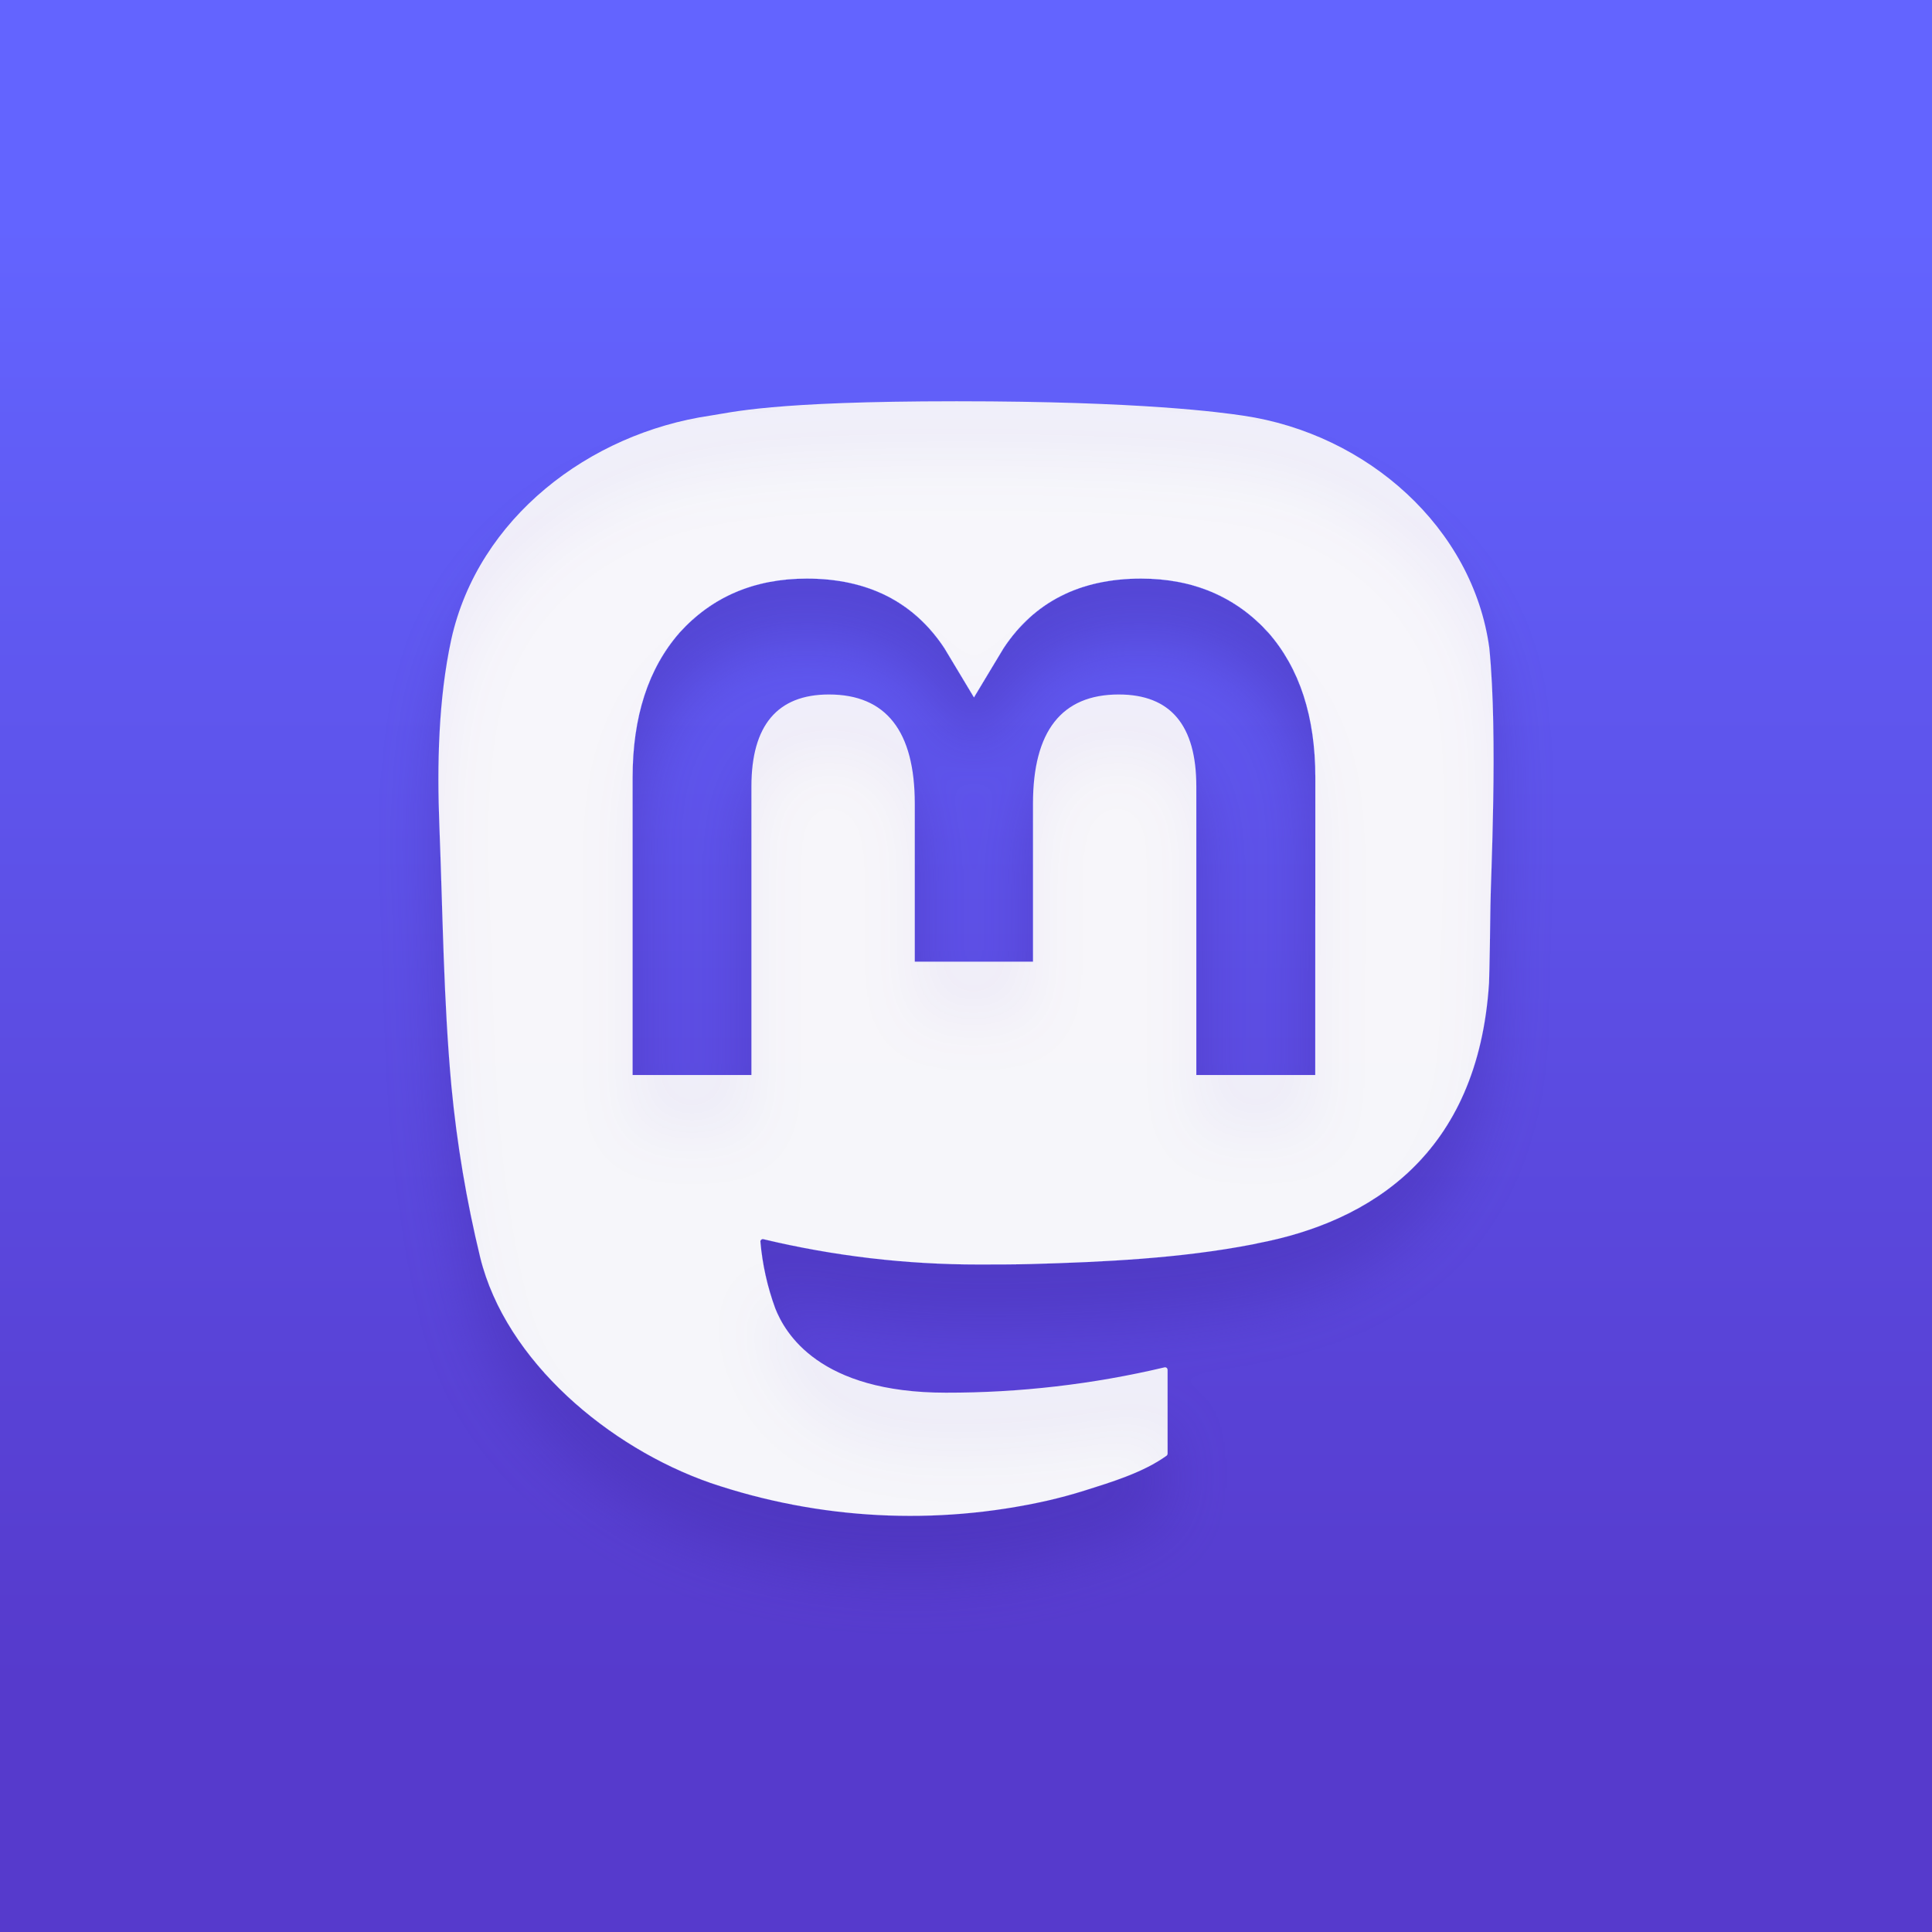
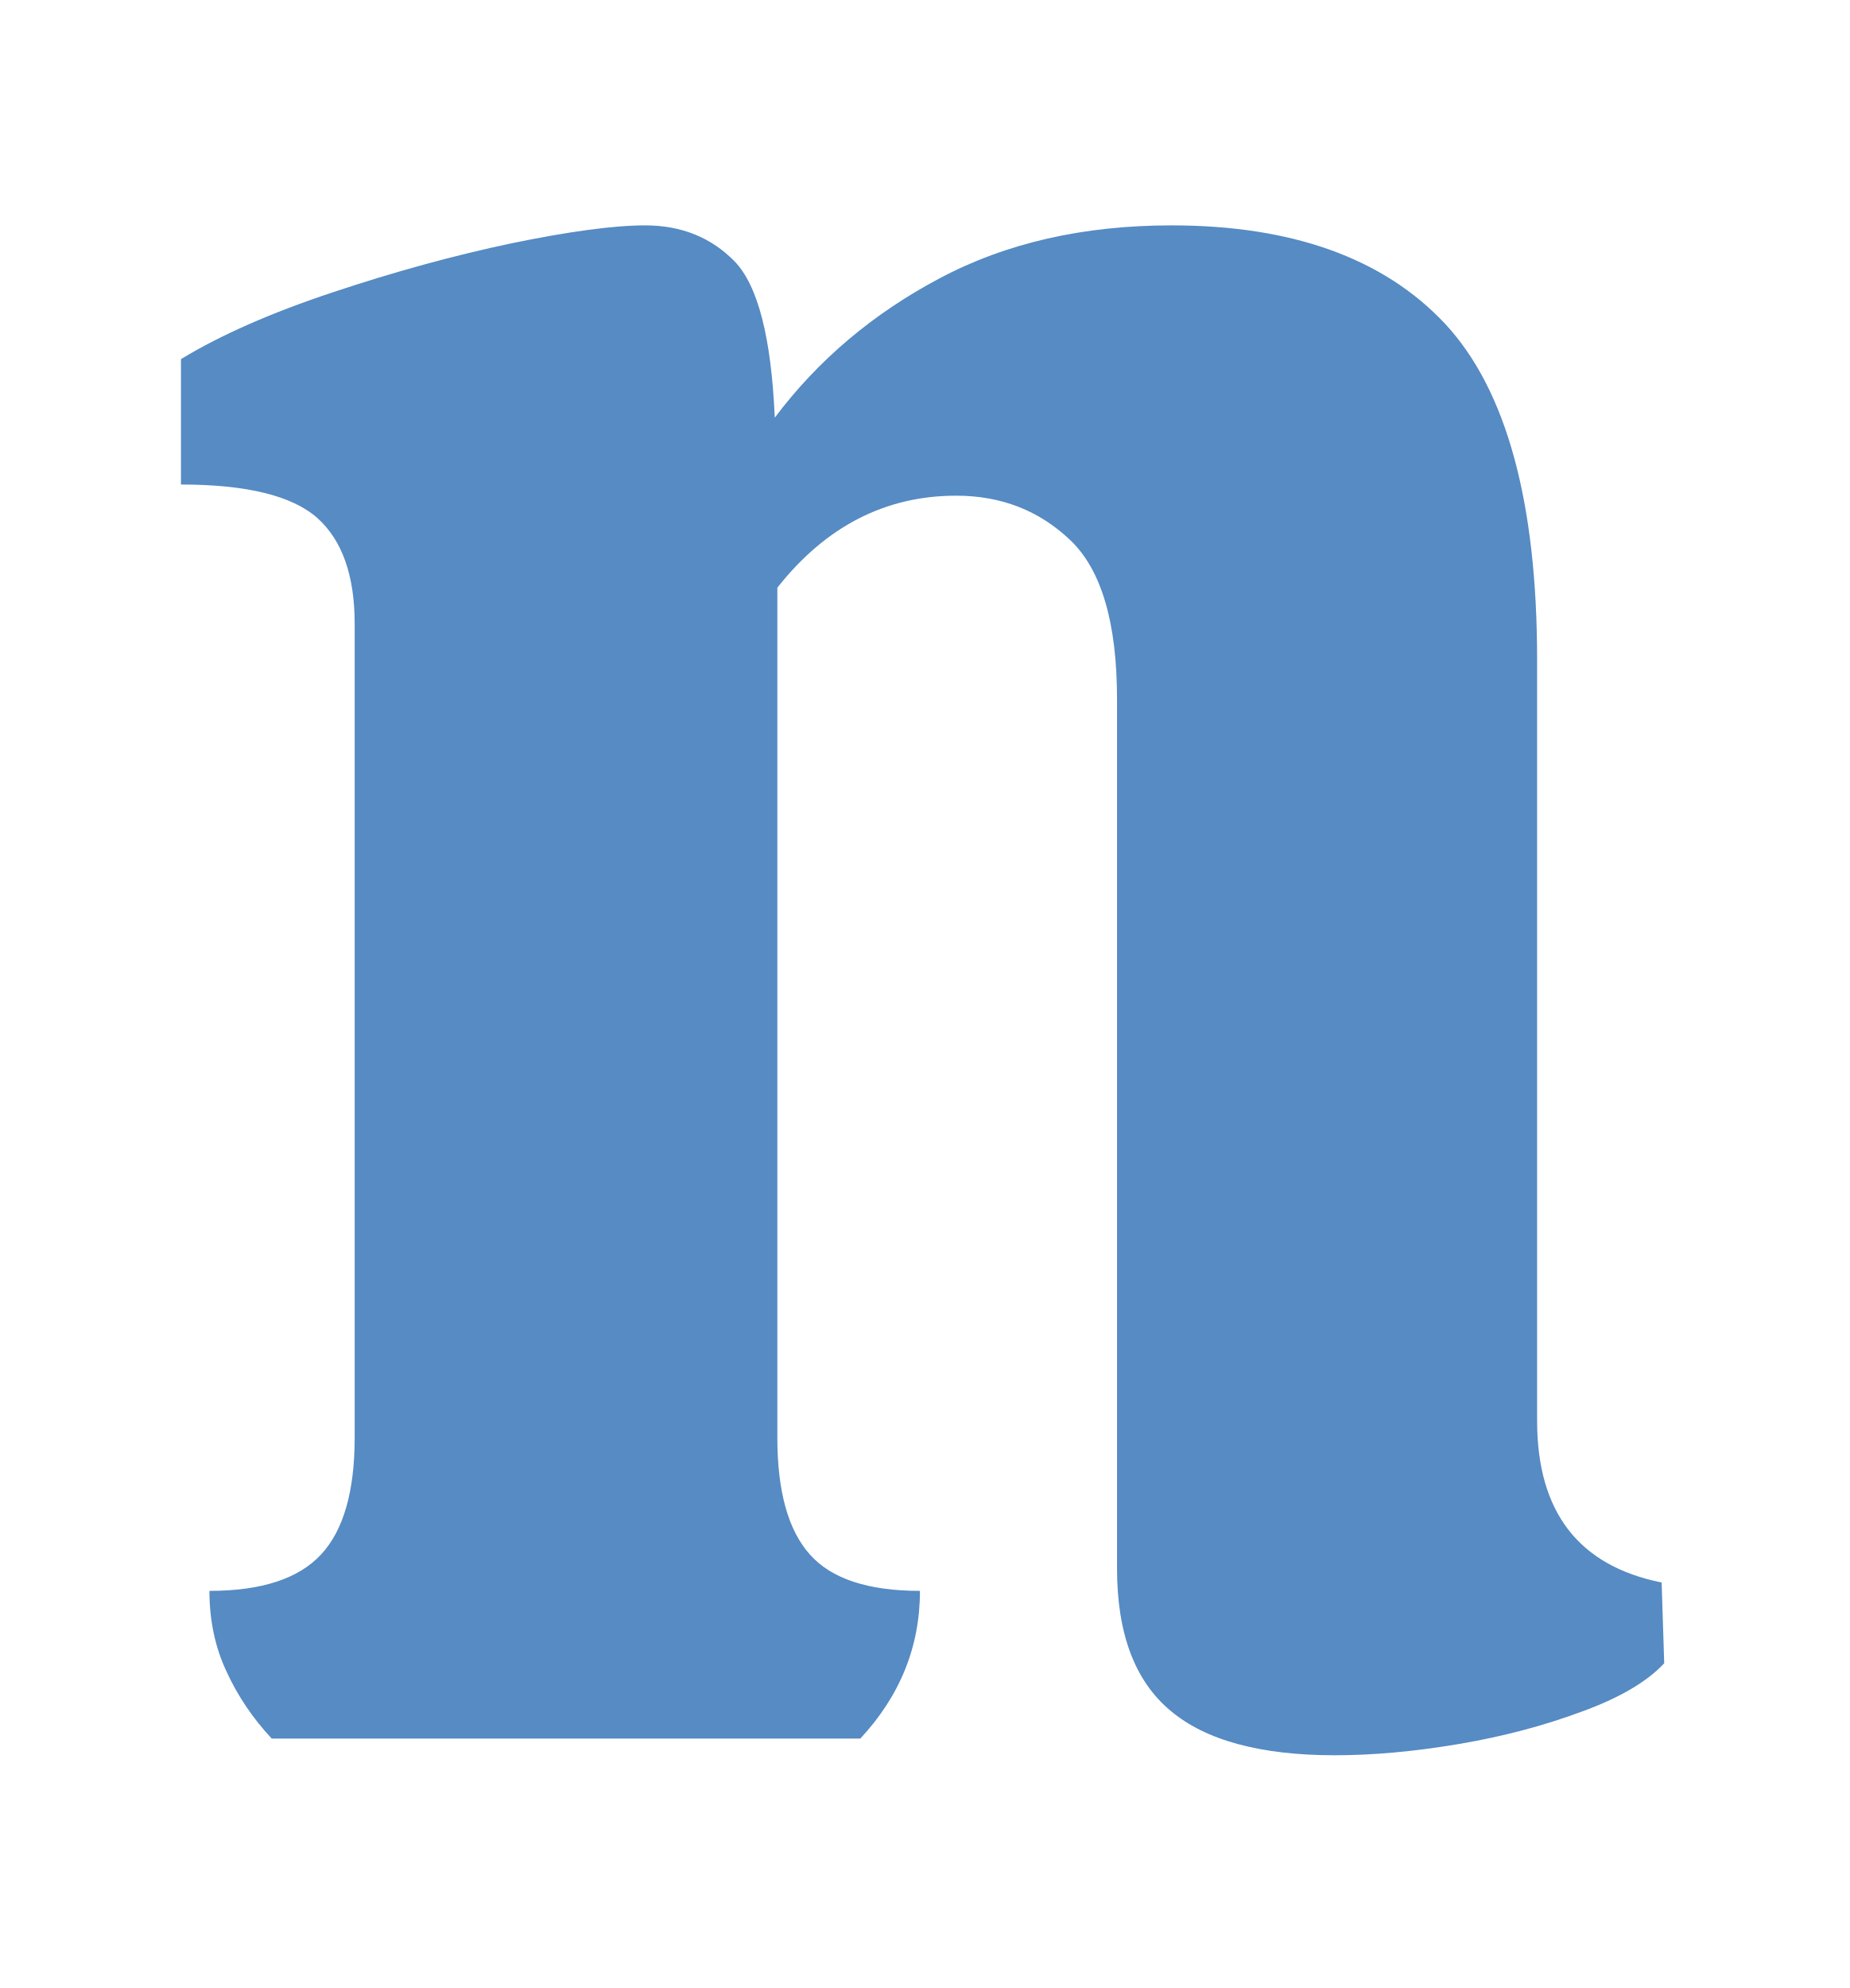
- <svg xmlns="http://www.w3.org/2000/svg" width="130" height="130" viewBox="0 0 121 130" fill="none">
-   <rect width="130" height="130" fill="url(#paint0_linear_2_2)" x="-4.5" />
-   <g filter="url(#filter0_di_2_2)">
-     <path d="M95.713 43.604C94.62 35.546 87.535 29.195 79.137 27.965C77.72 27.757 72.351 27 59.915 27H59.822C47.382 27 44.714 27.757 43.297 27.965C35.132 29.161 27.676 34.867 25.867 43.021C24.997 47.037 24.904 51.489 25.065 55.573C25.296 61.429 25.34 67.275 25.877 73.108C26.248 76.982 26.895 80.825 27.813 84.609C29.533 91.597 36.494 97.412 43.314 99.785C50.615 102.259 58.468 102.67 65.992 100.971C66.82 100.78 67.638 100.559 68.448 100.306C70.274 99.73 72.416 99.086 73.992 97.954C74.013 97.938 74.031 97.918 74.043 97.894C74.056 97.871 74.063 97.844 74.064 97.818V92.166C74.063 92.141 74.057 92.117 74.046 92.094C74.035 92.072 74.019 92.052 73.999 92.037C73.979 92.022 73.956 92.011 73.932 92.006C73.907 92 73.882 92 73.857 92.006C69.037 93.147 64.097 93.719 59.141 93.71C50.612 93.71 48.318 89.698 47.661 88.028C47.133 86.584 46.798 85.078 46.664 83.549C46.662 83.523 46.667 83.497 46.678 83.474C46.688 83.45 46.704 83.43 46.724 83.413C46.744 83.397 46.768 83.386 46.793 83.38C46.819 83.375 46.845 83.375 46.87 83.382C51.61 84.515 56.469 85.087 61.346 85.086C62.518 85.086 63.688 85.086 64.86 85.055C69.765 84.919 74.934 84.67 79.759 83.736C79.879 83.712 80 83.692 80.103 83.661C87.714 82.212 94.957 77.665 95.693 66.15C95.72 65.697 95.789 61.402 95.789 60.931C95.793 59.333 96.308 49.59 95.713 43.604ZM84 72.337H75.997V52.907C75.997 48.816 74.277 46.73 70.779 46.73C66.934 46.73 65.008 49.198 65.008 54.073V64.708H57.053V54.073C57.053 49.198 55.124 46.73 51.279 46.73C47.802 46.73 46.065 48.816 46.062 52.907V72.337H38.066V52.317C38.066 48.227 39.119 44.977 41.226 42.568C43.4 40.165 46.251 38.931 49.79 38.931C53.886 38.931 56.981 40.492 59.045 43.611L61.036 46.925L63.031 43.611C65.094 40.492 68.19 38.931 72.279 38.931C75.814 38.931 78.665 40.165 80.846 42.568C82.953 44.975 84.007 48.224 84.007 52.317L84 72.337Z" fill="#FBFBFB" fill-opacity="0.97" />
+ <svg xmlns="http://www.w3.org/2000/svg" width="121px" height="130px" viewBox="0 0 121 130" version="1.1">
+   <defs>
+     <clipPath id="clip1">
+       <path d="M 11.836 14.738 L 108.852 14.738 L 108.852 114.781 L 11.836 114.781 Z M 11.836 14.738 " />
+     </clipPath>
+   </defs>
+   <g id="surface1">
+     <g clip-path="url(#clip1)" clip-rule="nonzero">
+       <path style=" stroke:none;fill-rule:nonzero;fill:rgb(33.725%,54.51%,76.863%);fill-opacity:1;" d="M 56.273 113.688 L 17.77 113.688 C 16.527 112.352 15.543 110.895 14.82 109.312 C 14.074 107.734 13.699 105.973 13.699 104.031 C 17.094 104.031 19.523 103.238 20.992 101.66 C 22.465 100.082 23.199 97.531 23.199 94.008 L 23.199 40.797 C 23.199 37.637 22.383 35.328 20.754 33.871 C 19.105 32.414 16.133 31.684 11.836 31.684 L 11.836 23.484 C 14.434 21.906 17.746 20.449 21.773 19.113 C 25.777 17.777 29.676 16.707 33.477 15.906 C 37.254 15.129 40.16 14.738 42.195 14.738 C 44.57 14.738 46.523 15.527 48.062 17.105 C 49.578 18.688 50.449 22.09 50.676 27.312 C 53.504 23.547 57.098 20.508 61.461 18.199 C 65.805 15.891 70.859 14.738 76.625 14.738 C 84.539 14.738 90.512 16.891 94.535 21.188 C 98.539 25.516 100.539 32.84 100.539 43.164 L 100.539 92.914 C 100.539 98.867 103.254 102.391 108.684 103.484 L 108.852 108.766 C 107.723 109.98 105.91 111.039 103.426 111.938 C 100.938 112.863 98.258 113.566 95.383 114.051 C 92.488 114.539 89.797 114.781 87.312 114.781 C 82.449 114.781 78.863 113.809 76.559 111.867 C 74.227 109.922 73.062 106.824 73.062 102.57 L 73.062 45.719 C 73.062 40.734 72.047 37.273 70.012 35.328 C 67.977 33.387 65.488 32.414 62.547 32.414 C 57.91 32.414 54.012 34.418 50.844 38.43 L 50.844 94.008 C 50.844 97.531 51.559 100.082 52.98 101.66 C 54.383 103.238 56.781 104.031 60.172 104.031 C 60.172 107.676 58.871 110.895 56.273 113.688 Z M 56.273 113.688 " />
+     </g>
  </g>
-   <defs>
-     <filter id="filter0_di_2_2" x="21" y="27" width="79" height="83" filterUnits="userSpaceOnUse" color-interpolation-filters="sRGB">
-       <feFlood flood-opacity="0" result="BackgroundImageFix" />
-       <feColorMatrix in="SourceAlpha" type="matrix" values="0 0 0 0 0 0 0 0 0 0 0 0 0 0 0 0 0 0 127 0" result="hardAlpha" />
-       <feOffset dy="4" />
-       <feGaussianBlur stdDeviation="2" />
-       <feComposite in2="hardAlpha" operator="out" />
-       <feColorMatrix type="matrix" values="0 0 0 0 0.261 0 0 0 0 0.166 0 0 0 0 0.663 0 0 0 0.4 0" />
-       <feBlend mode="normal" in2="BackgroundImageFix" result="effect1_dropShadow_2_2" />
-       <feBlend mode="normal" in="SourceGraphic" in2="effect1_dropShadow_2_2" result="shape" />
-       <feColorMatrix in="SourceAlpha" type="matrix" values="0 0 0 0 0 0 0 0 0 0 0 0 0 0 0 0 0 0 127 0" result="hardAlpha" />
-       <feOffset dy="4" />
-       <feGaussianBlur stdDeviation="2" />
-       <feComposite in2="hardAlpha" operator="arithmetic" k2="-1" k3="1" />
-       <feColorMatrix type="matrix" values="0 0 0 0 0.337 0 0 0 0 0.227 0 0 0 0 0.8 0 0 0 0.05 0" />
-       <feBlend mode="normal" in2="shape" result="effect2_innerShadow_2_2" />
-     </filter>
-     <linearGradient id="paint0_linear_2_2" x1="61" y1="130" x2="61" y2="-91.5" gradientUnits="userSpaceOnUse">
-       <stop offset="0.076" stop-color="#563ACC" />
-       <stop offset="0.52" stop-color="#6364FF" />
-     </linearGradient>
-   </defs>
</svg>
